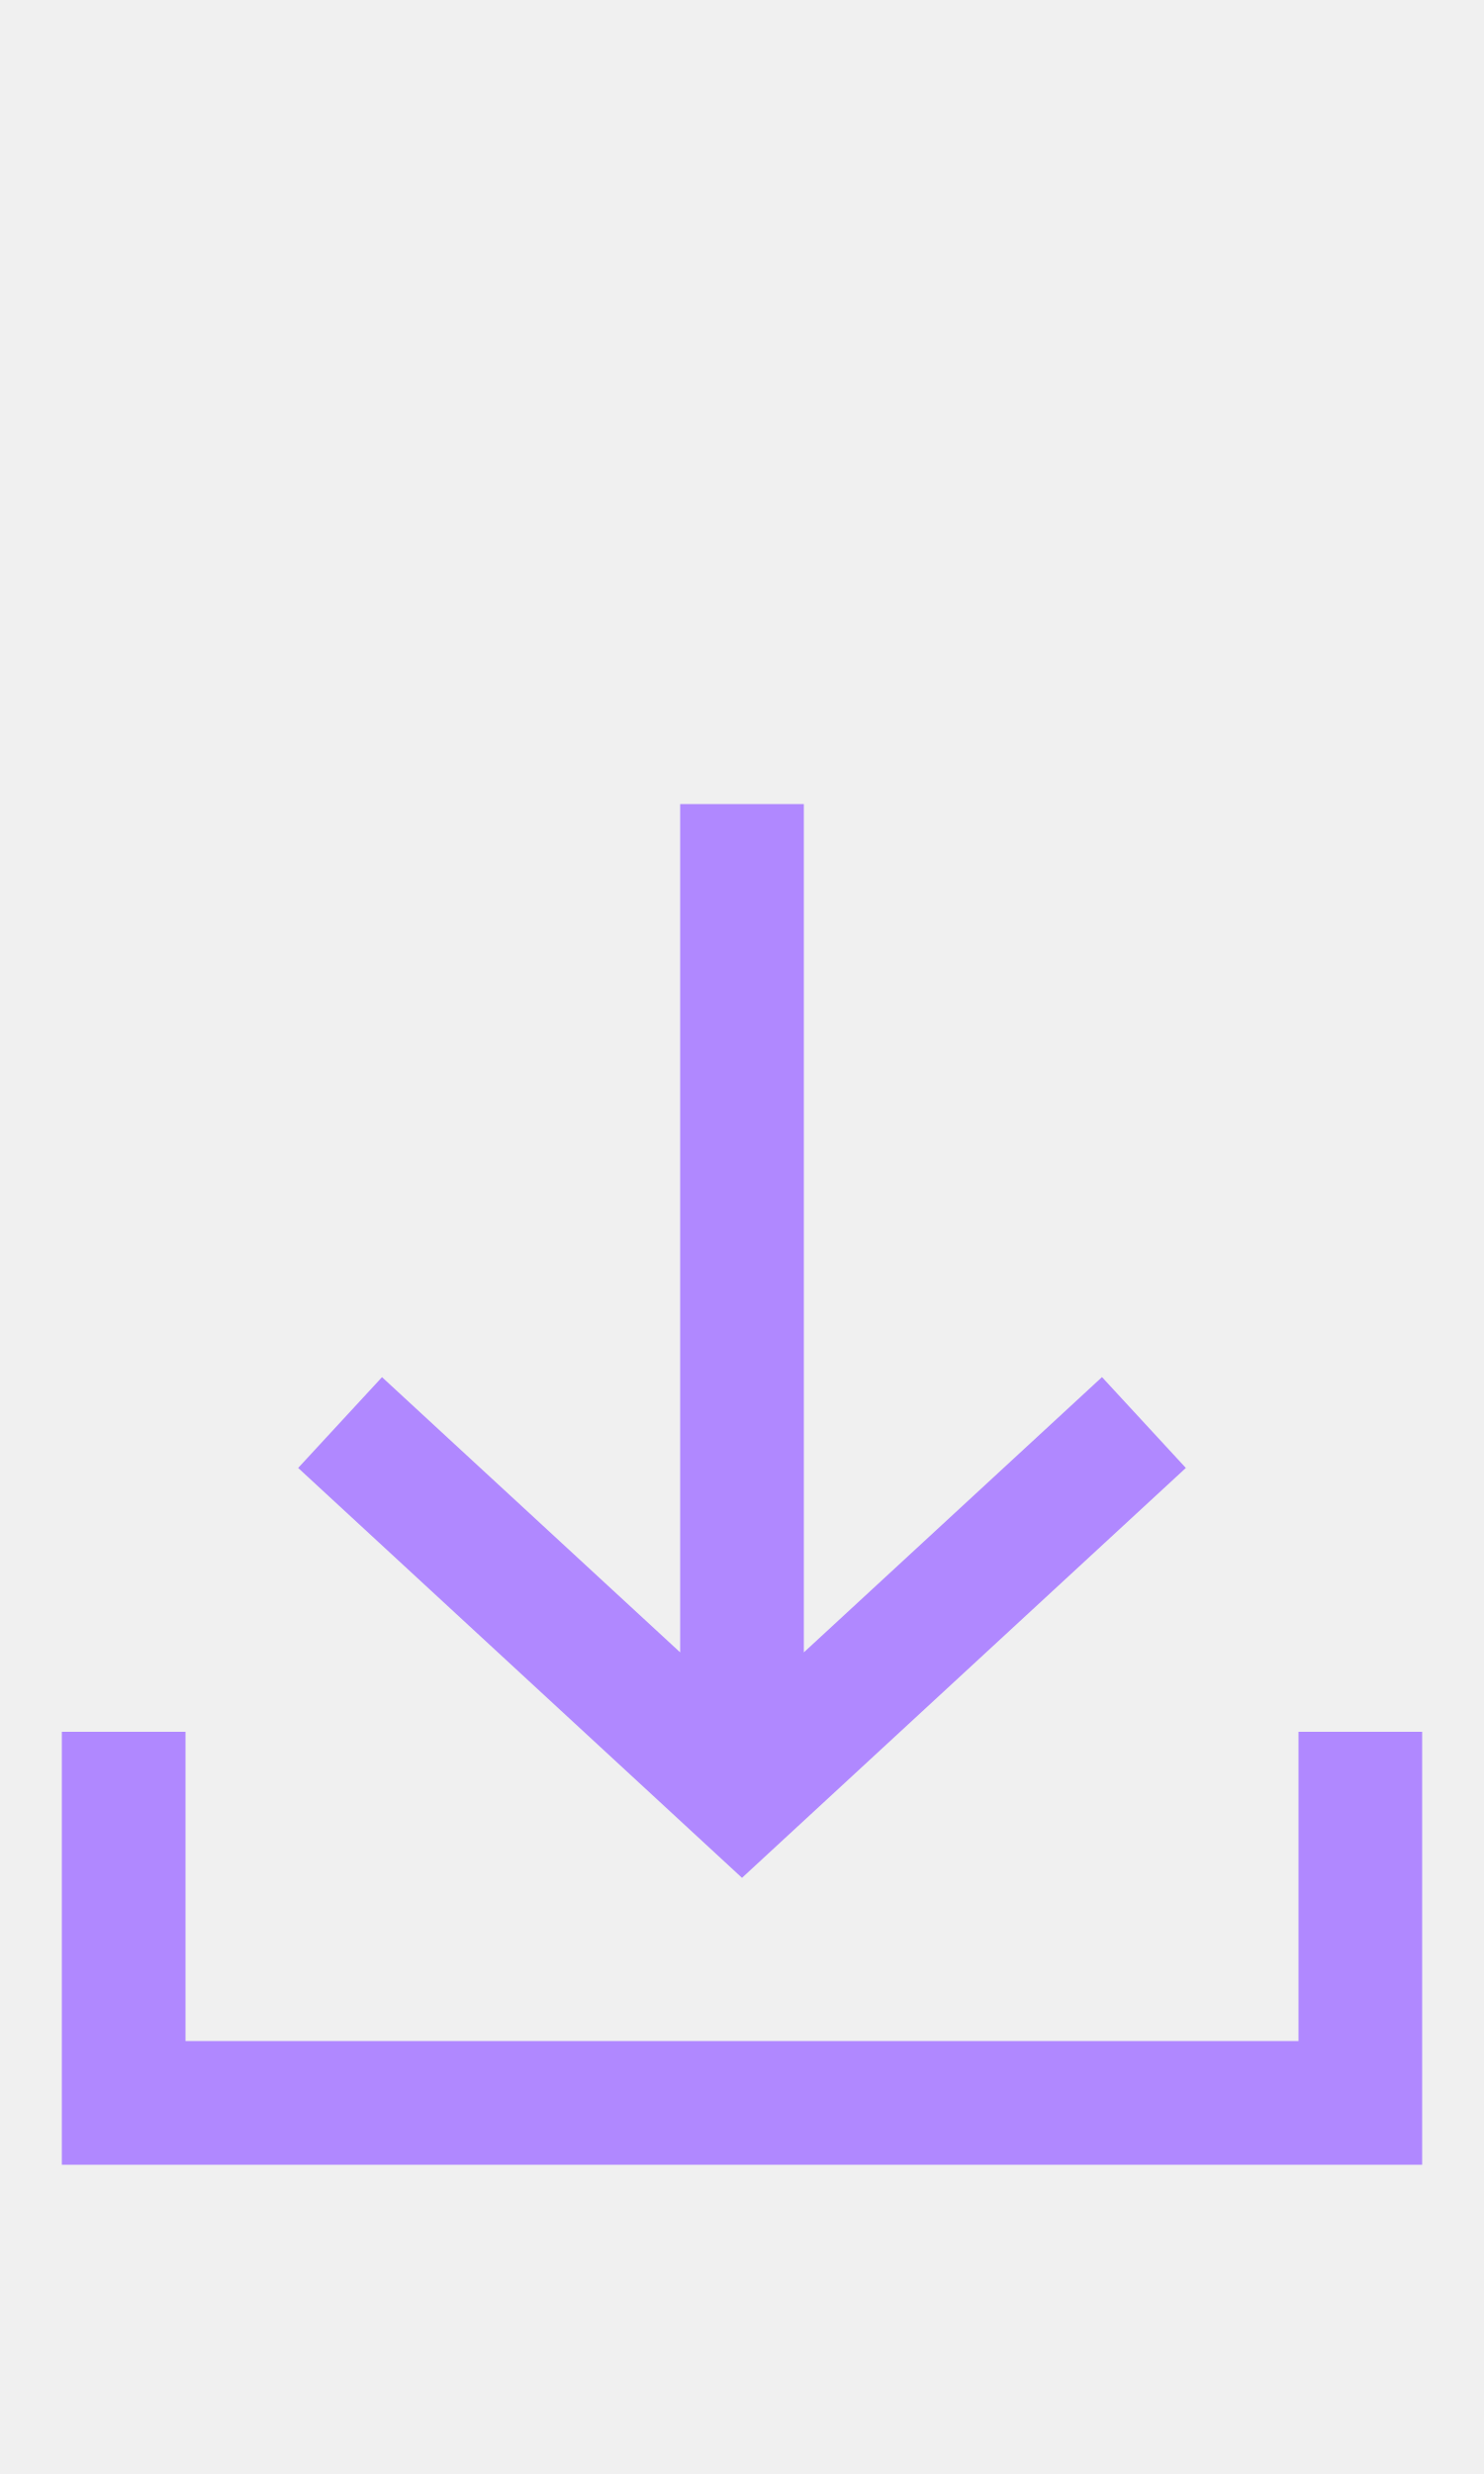
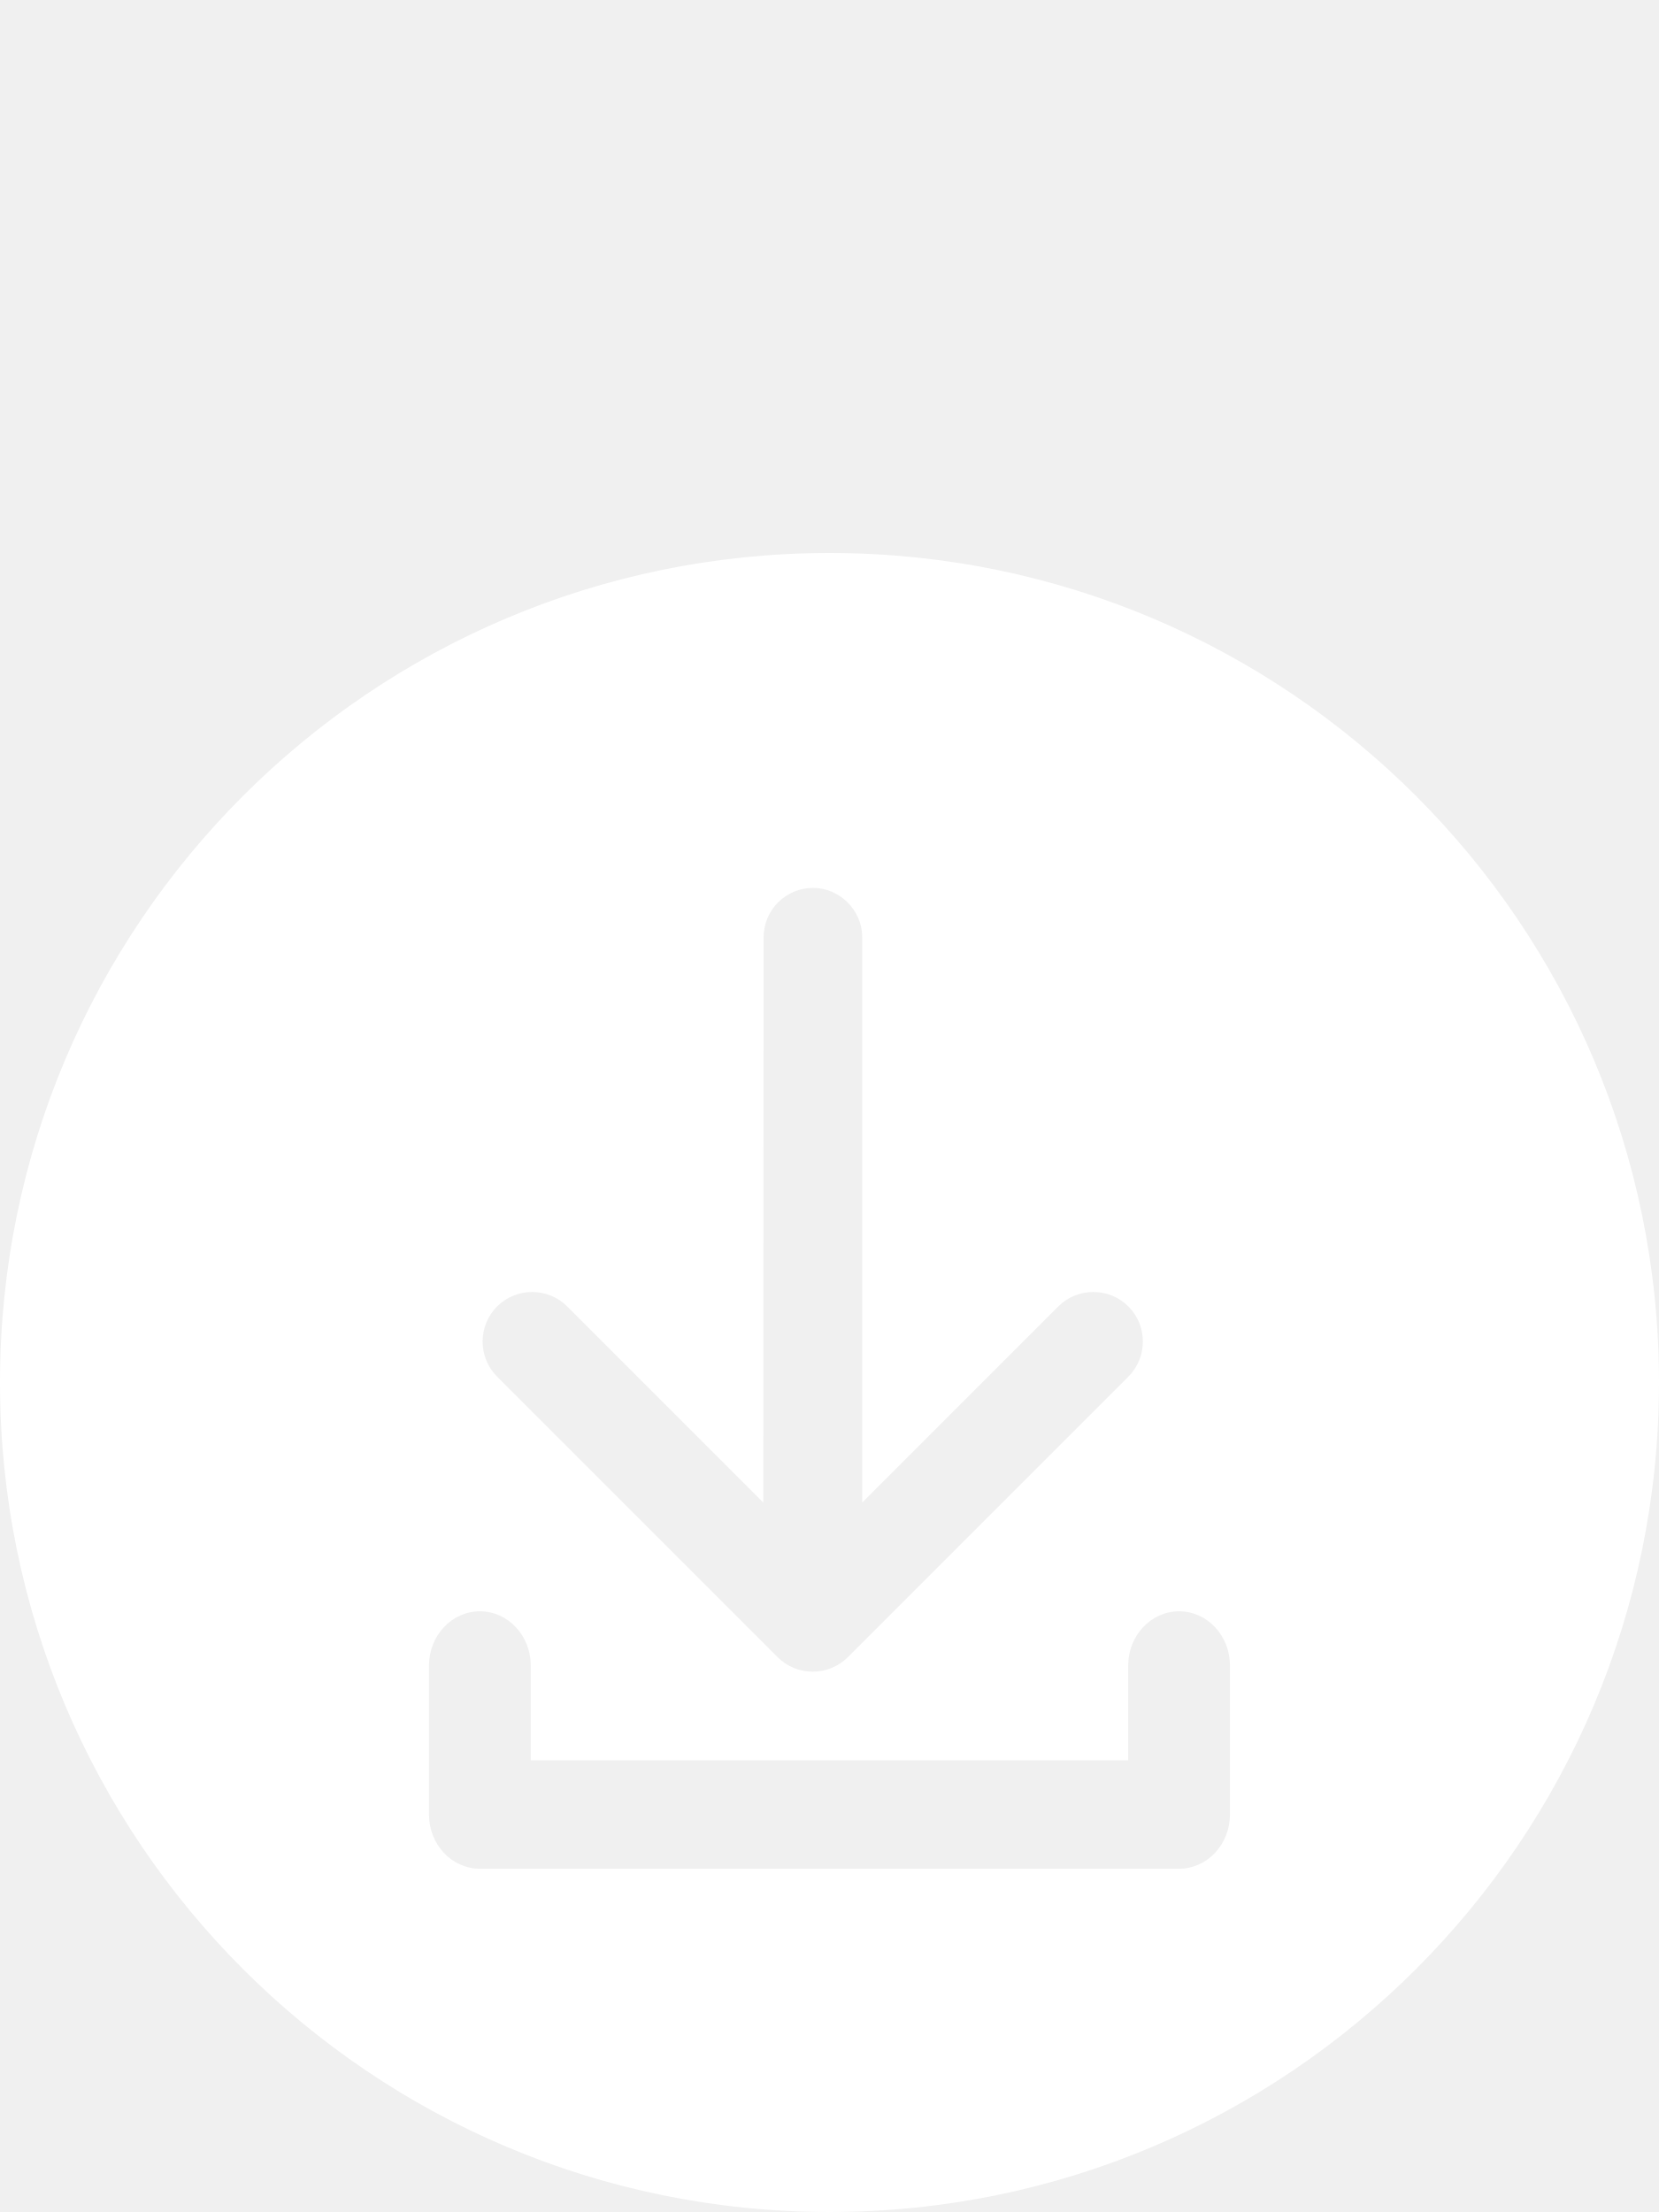
- <svg xmlns="http://www.w3.org/2000/svg" width="24px" height="40px" viewBox="0 0 24 40" version="1.1">
-   <g id="Receive-off" stroke="none" stroke-width="1" fill="none" fill-rule="evenodd">
-     <g id="ic-receive-on" transform="translate(-1, 11)">
-       <polygon id="Rectangle_4413" points="0 0 26 0 26 26 0 26" />
-       <g id="Group_8987" transform="translate(2, 2)" fill="#B088FF">
-         <g id="Group_8986">
-           <polygon id="Path_18953" points="18.178 10.734 16.822 9.265 12 13.716 12 0 10 0 10 13.716 5.178 9.266 3.822 10.734 11 17.361" />
-           <polygon id="Path_18954" points="20 15 20 20 2 20 2 15 0 15 0 22 22 22 22 15" />
-         </g>
-       </g>
-     </g>
-   </g>
+ <svg xmlns="http://www.w3.org/2000/svg" width="24" height="32" viewBox="0 0 24 32" version="1.1" id="svg4" style="fill:none">
+   <defs id="defs8" />
+   <path d="M 24,20 C 24,26.627 18.627,32 12,32 5.373,32 0,26.627 0,20 0,13.373 5.373,8 12,8 18.627,8 24,13.373 24,20 Z M 11.762,12.845 c -0.094,-9e-5 -0.187,0.018 -0.274,0.054 -0.087,0.036 -0.166,0.089 -0.232,0.155 -0.066,0.066 -0.119,0.145 -0.155,0.232 -0.036,0.087 -0.054,0.18 -0.054,0.274 L 11.042,21.736 8.206,18.9 c -0.279,-0.279 -0.736,-0.279 -1.015,0 -0.279,0.279 -0.279,0.736 0,1.015 L 11.25,23.974 c 0.279,0.279 0.736,0.279 1.015,0 l 4.059,-4.059 c 0.279,-0.279 0.279,-0.736 0,-1.015 -0.279,-0.279 -0.736,-0.279 -1.015,0 l -2.836,2.836 v -8.181 c 0,-0.386 -0.325,-0.71 -0.71,-0.71 z M 7.678,24.094 c 0,-0.433 -0.329,-0.784 -0.736,-0.784 -0.406,0 -0.736,0.351 -0.736,0.784 v 2.156 c 0,0.433 0.329,0.784 0.736,0.784 H 17.057 c 0.406,0 0.736,-0.351 0.736,-0.784 v -2.156 c 0,-0.433 -0.329,-0.784 -0.736,-0.784 -0.406,0 -0.736,0.351 -0.736,0.784 v 1.372 H 7.678 Z" id="path2" style="clip-rule:evenodd;fill:#ffffff;fill-rule:evenodd" />
</svg>
